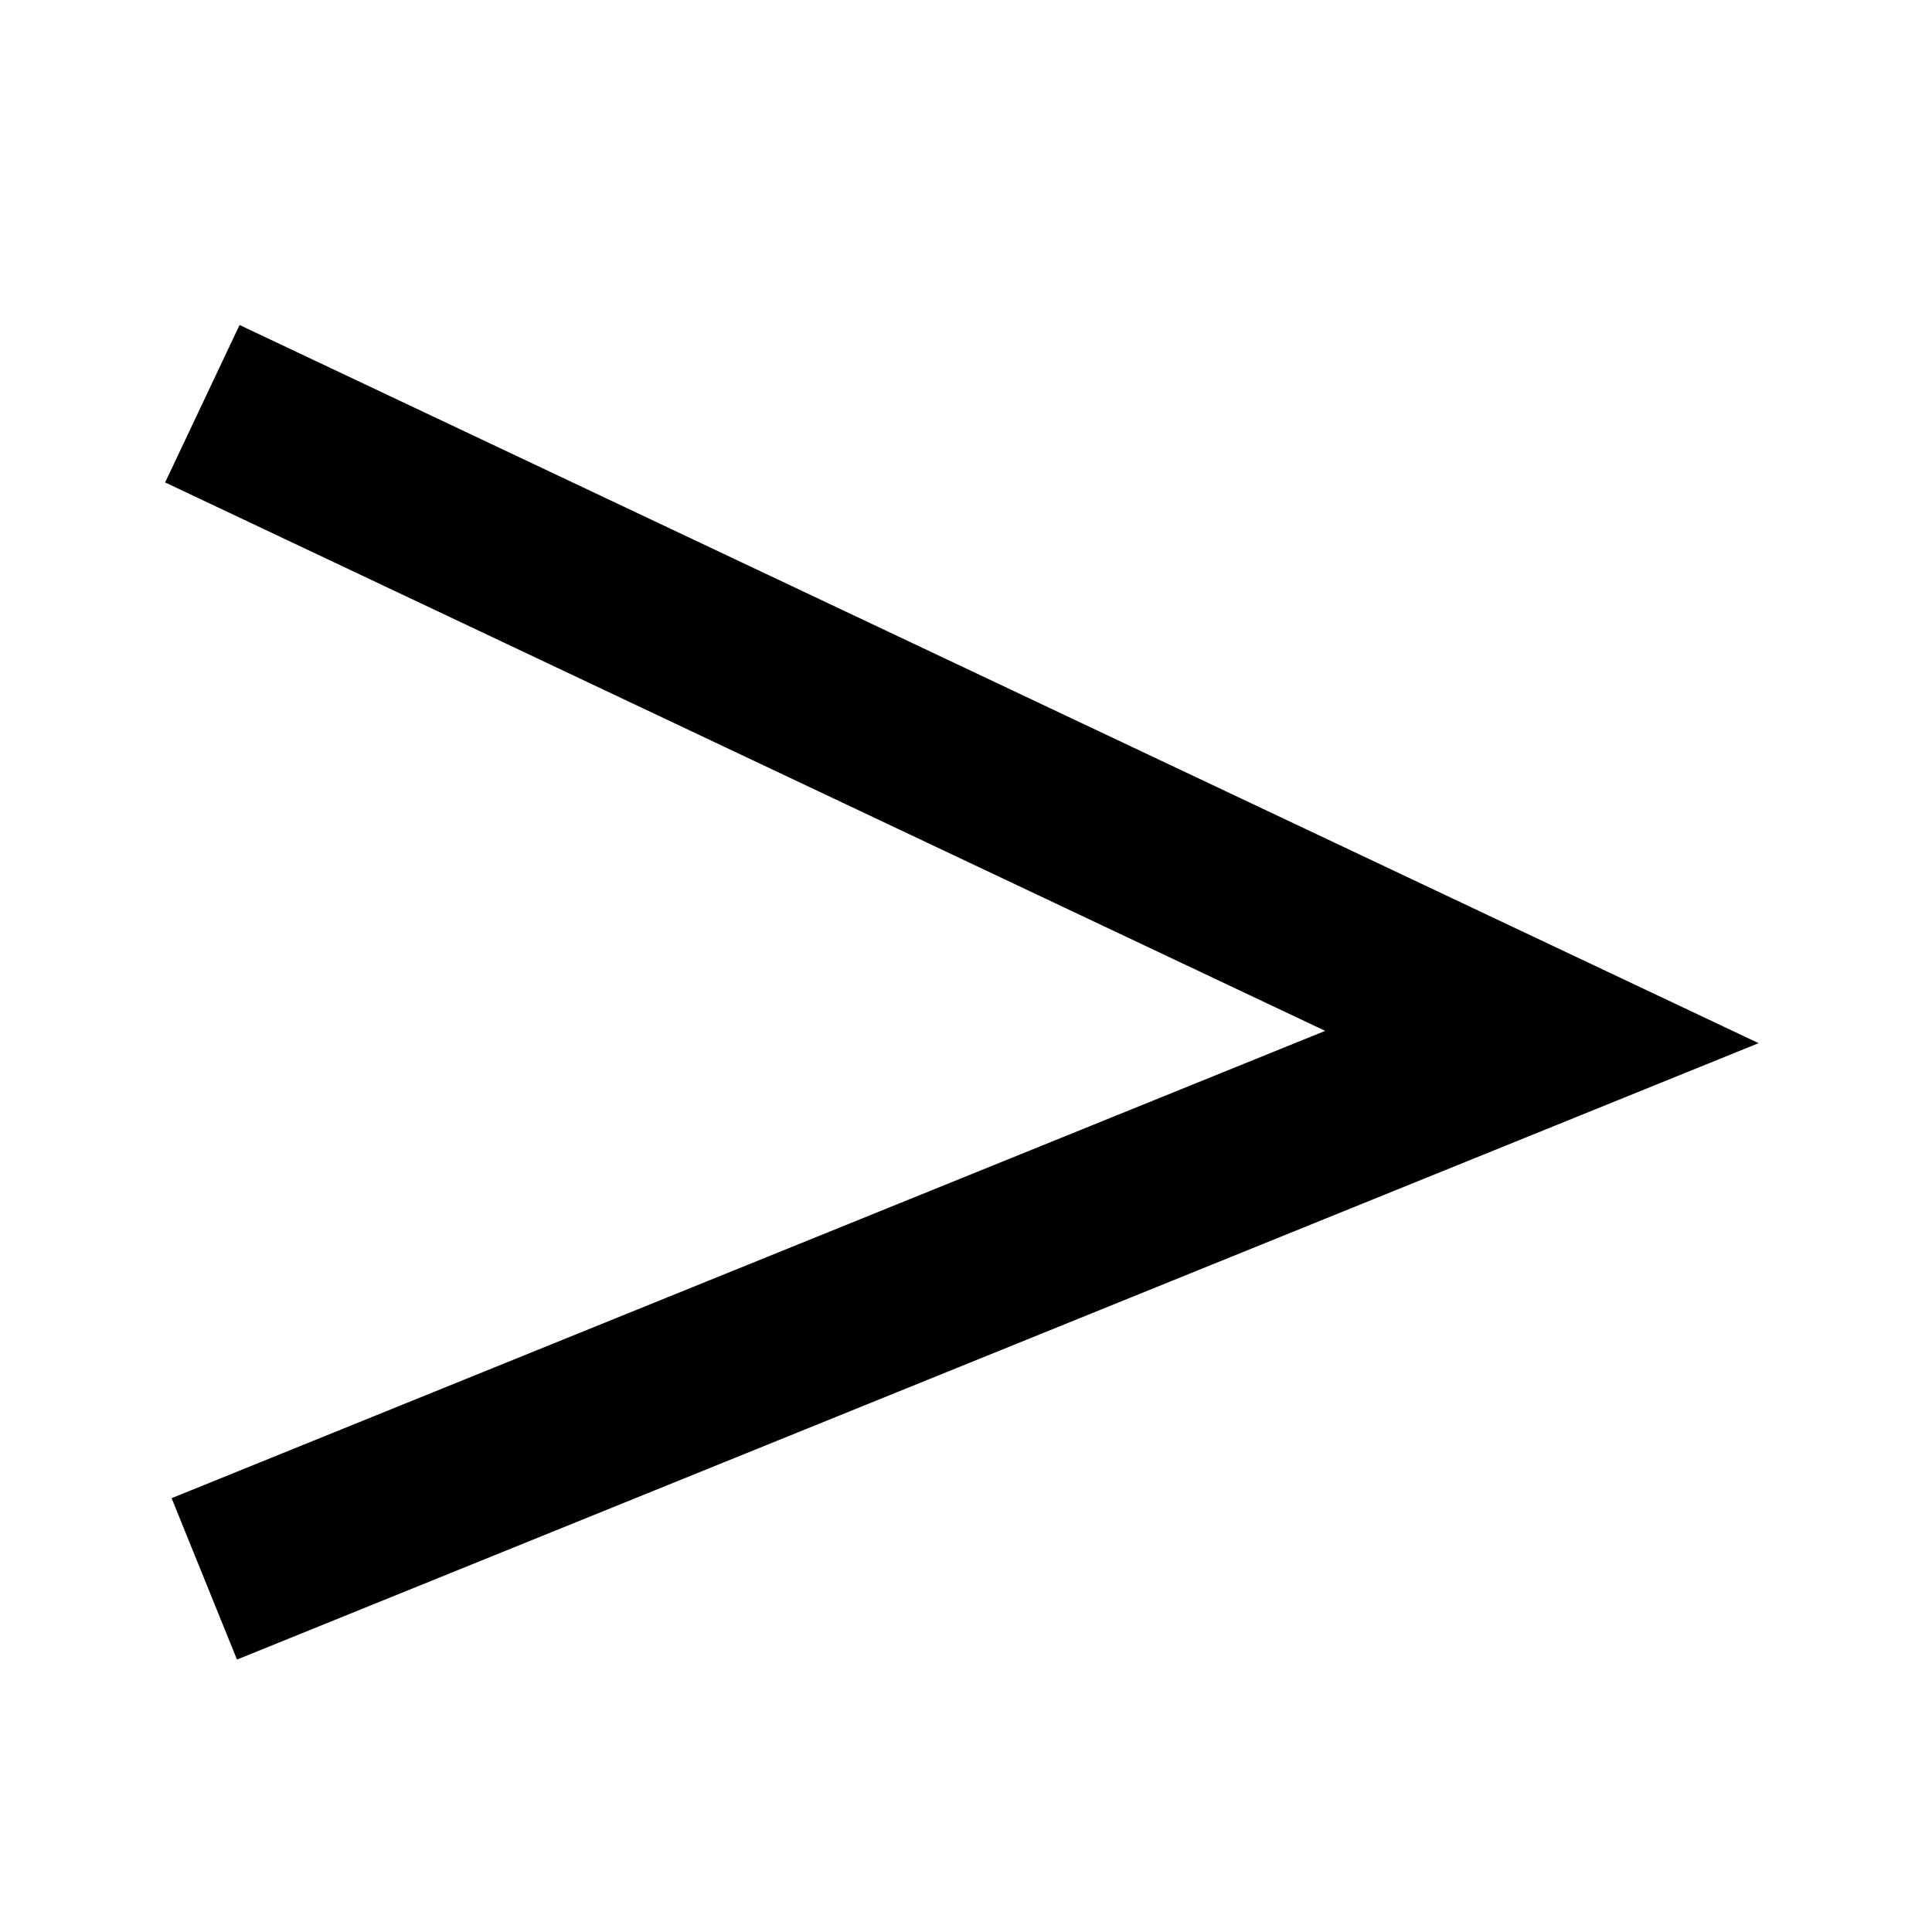
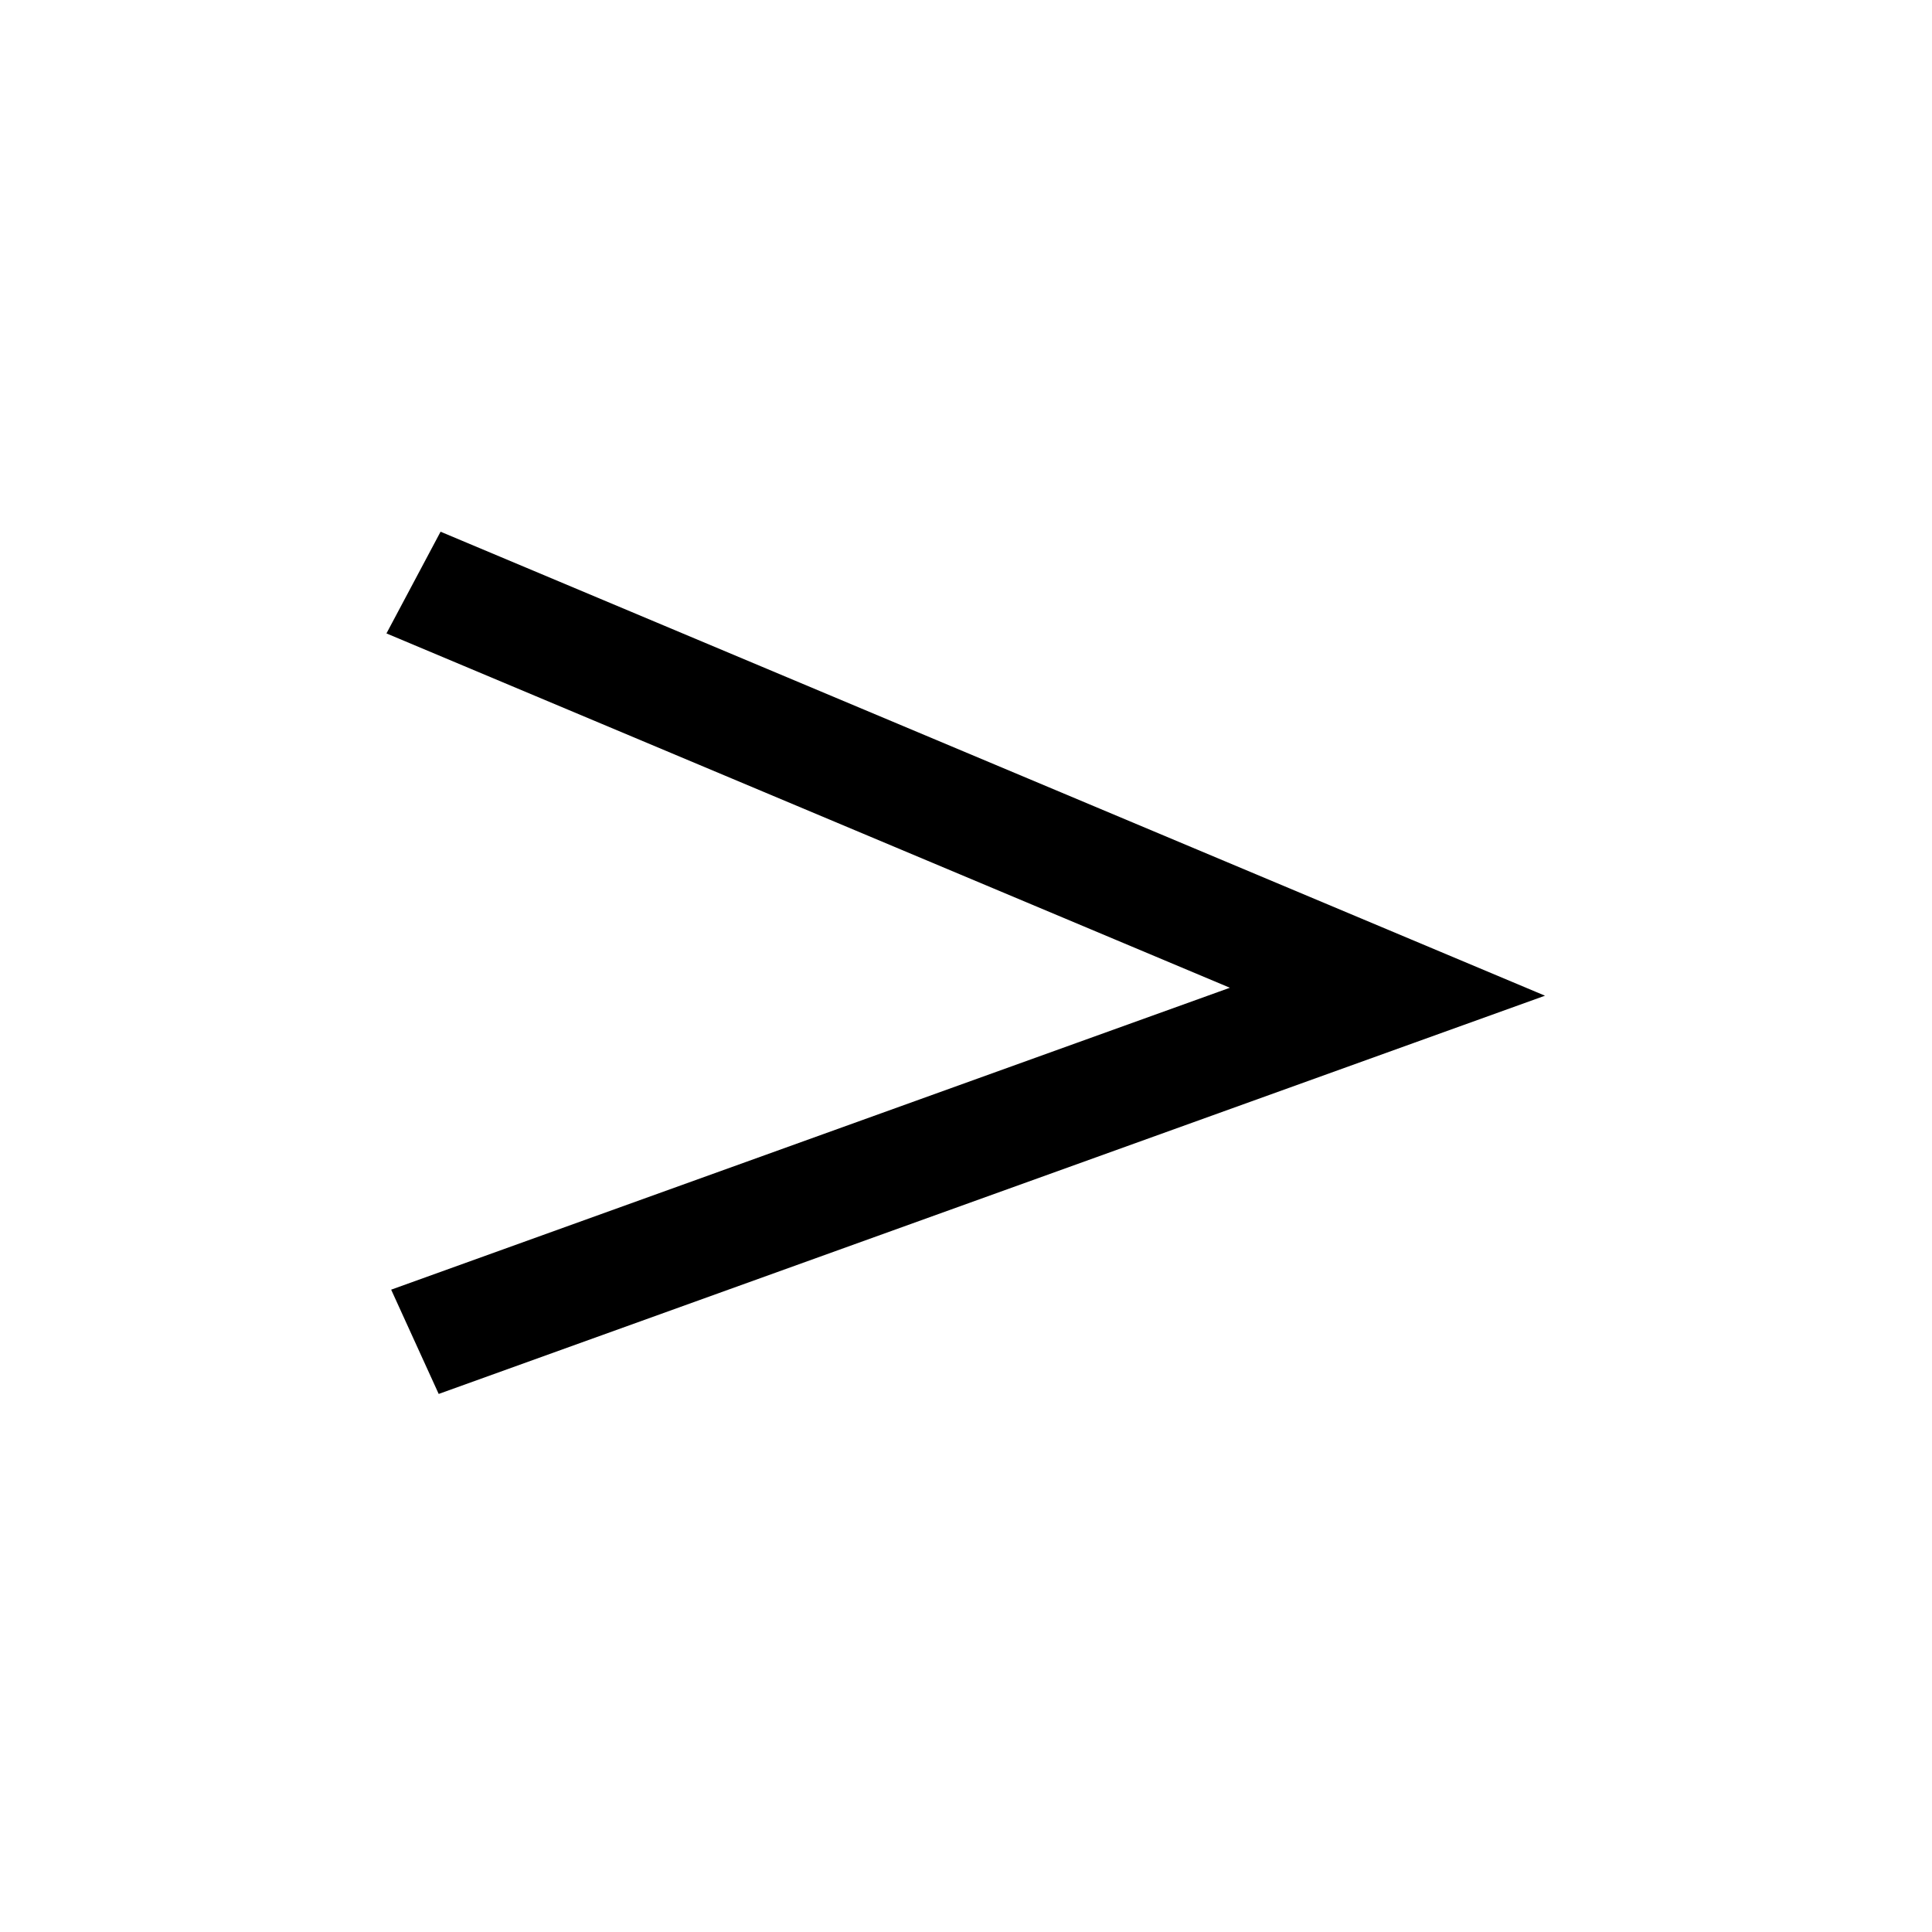
- <svg xmlns="http://www.w3.org/2000/svg" width="1.986mm" height="1.986mm" version="1.1" viewBox="0 0 1.986 1.986">
-   <g transform="translate(-12.103 -12.837)">
-     <path d="m12.313 14.46 1.375-0.557-1.377-0.651" fill="none" stroke="#000" stroke-width=".179px" />
+ <svg xmlns="http://www.w3.org/2000/svg" width="2mm" height="2mm" version="1.1" viewBox="0 0 2 2">
+   <g transform="matrix(-.73217 0 0 -.65063 10.584 10.032)">
+     <path d="m13.869 13.284-1.375 0.557 1.377 0.651" fill="none" stroke="#000" stroke-width=".179px" />
  </g>
</svg>
